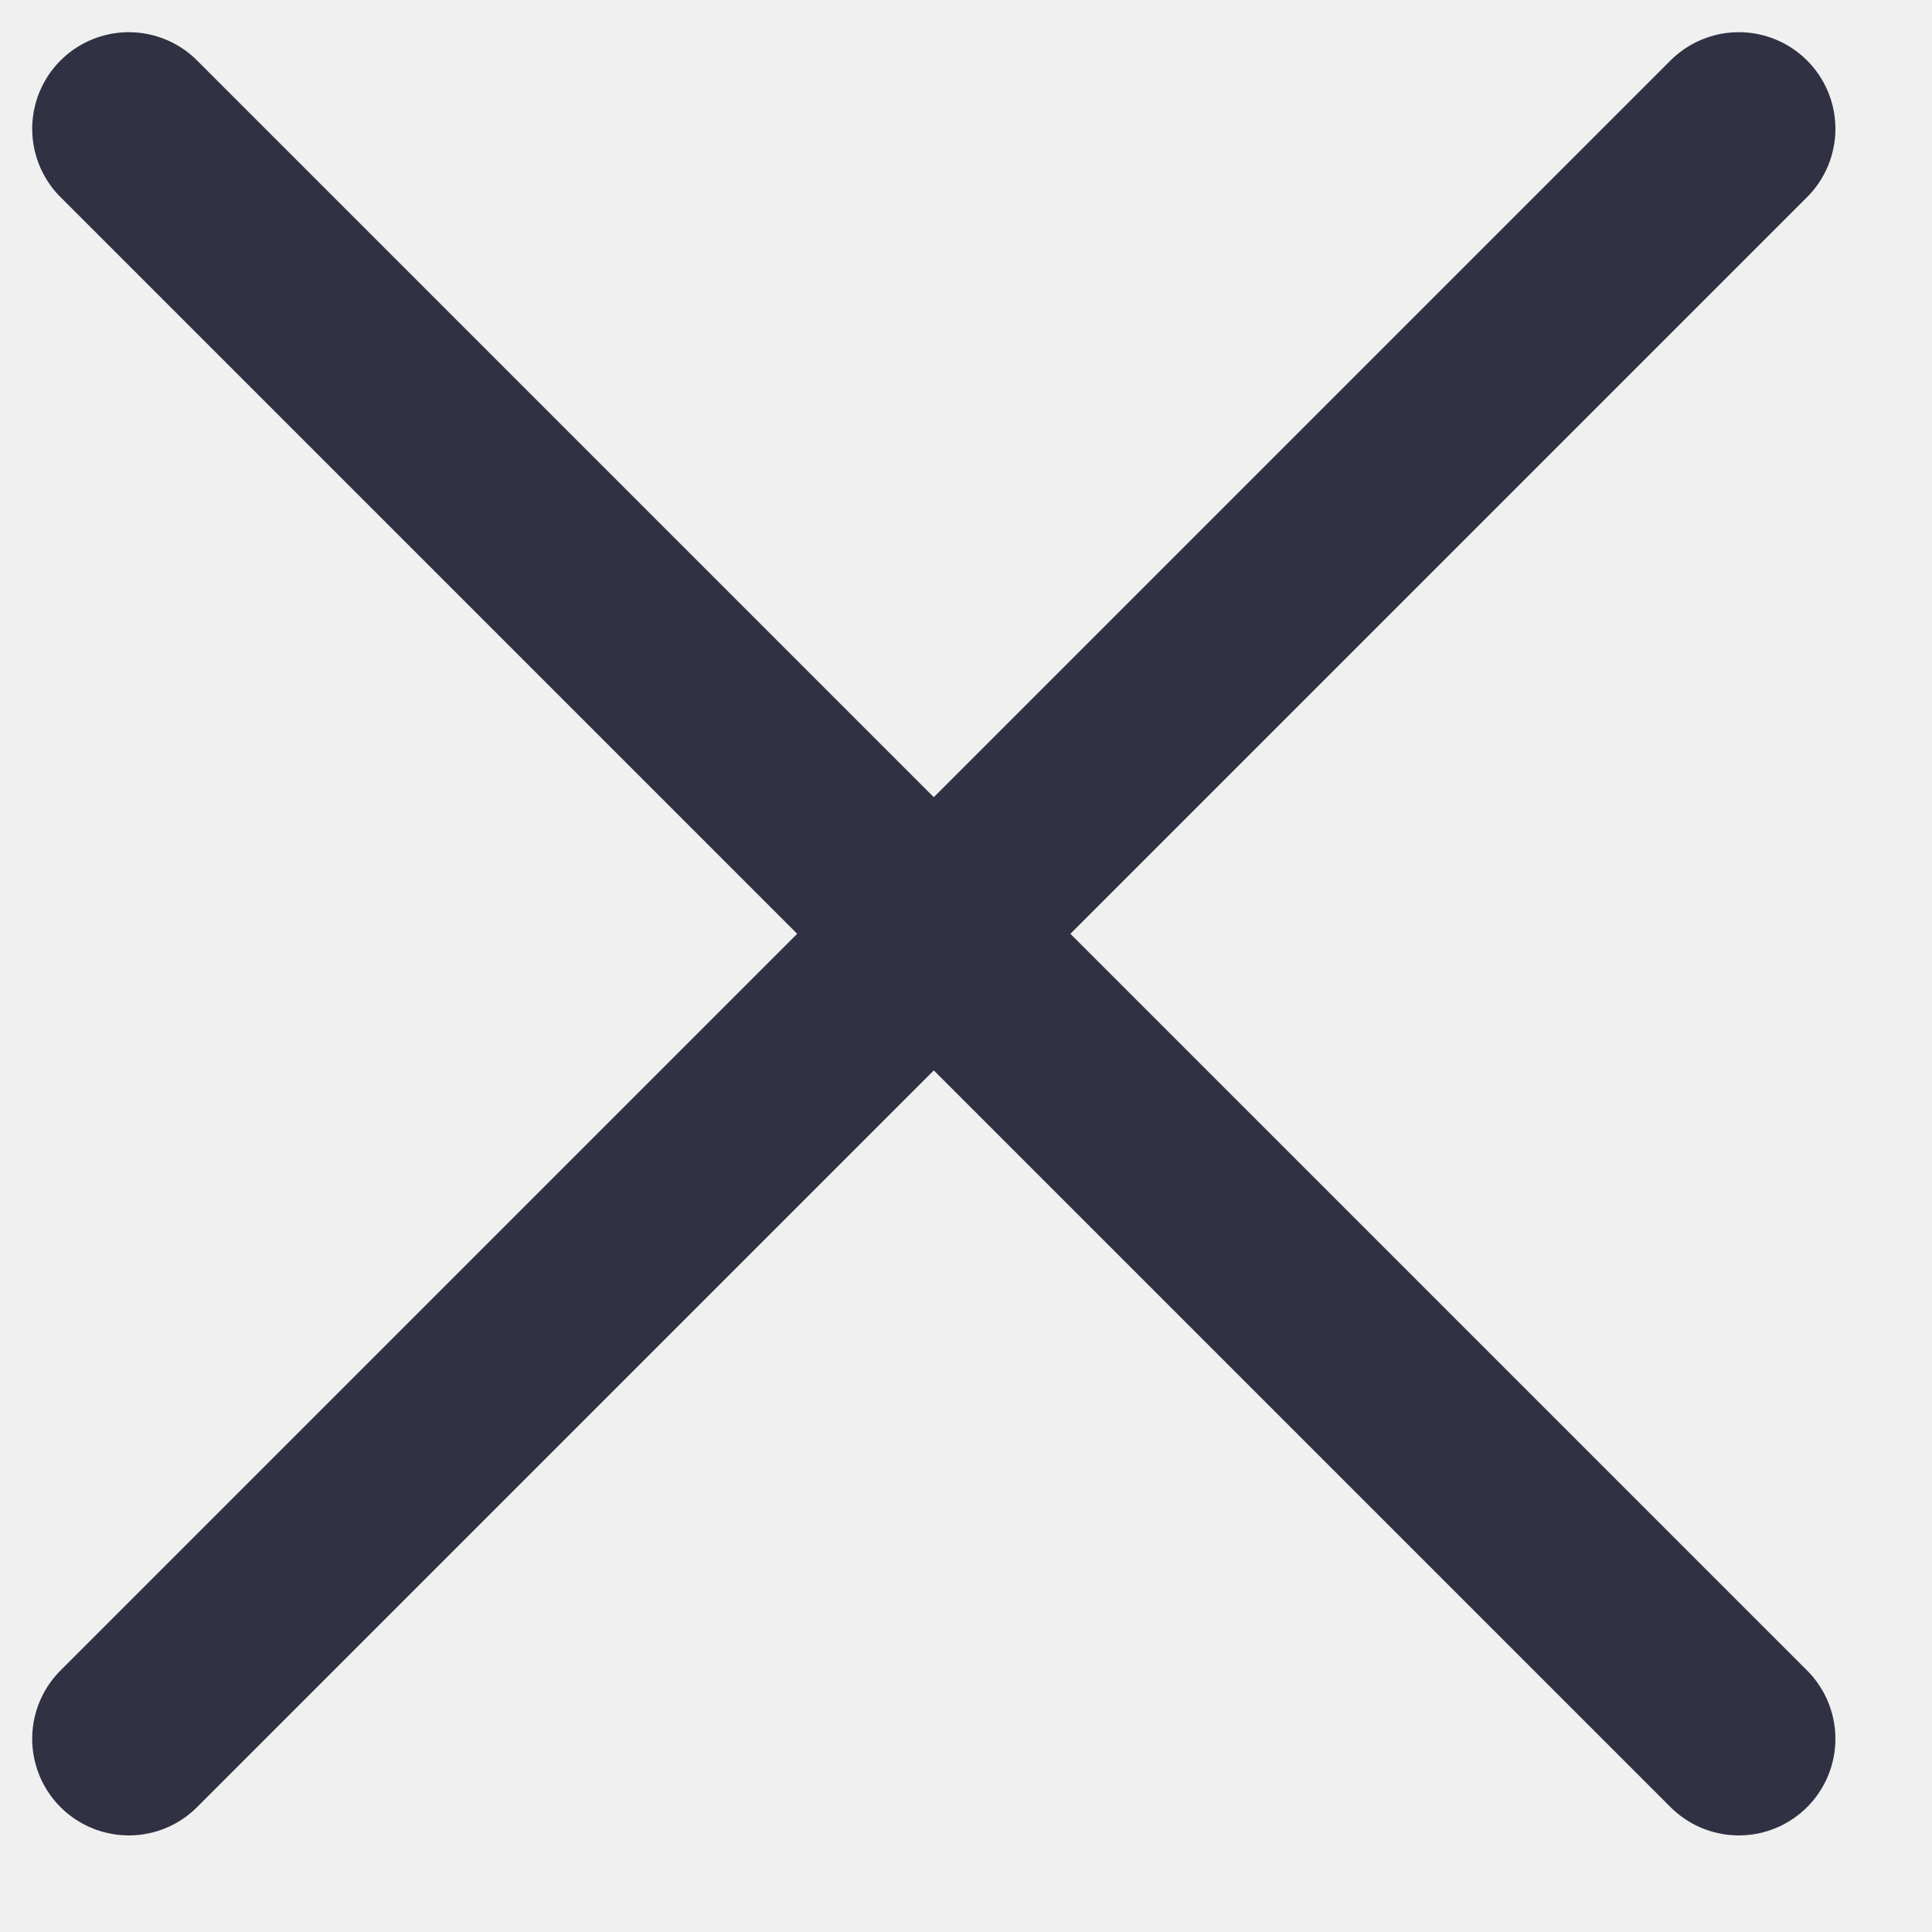
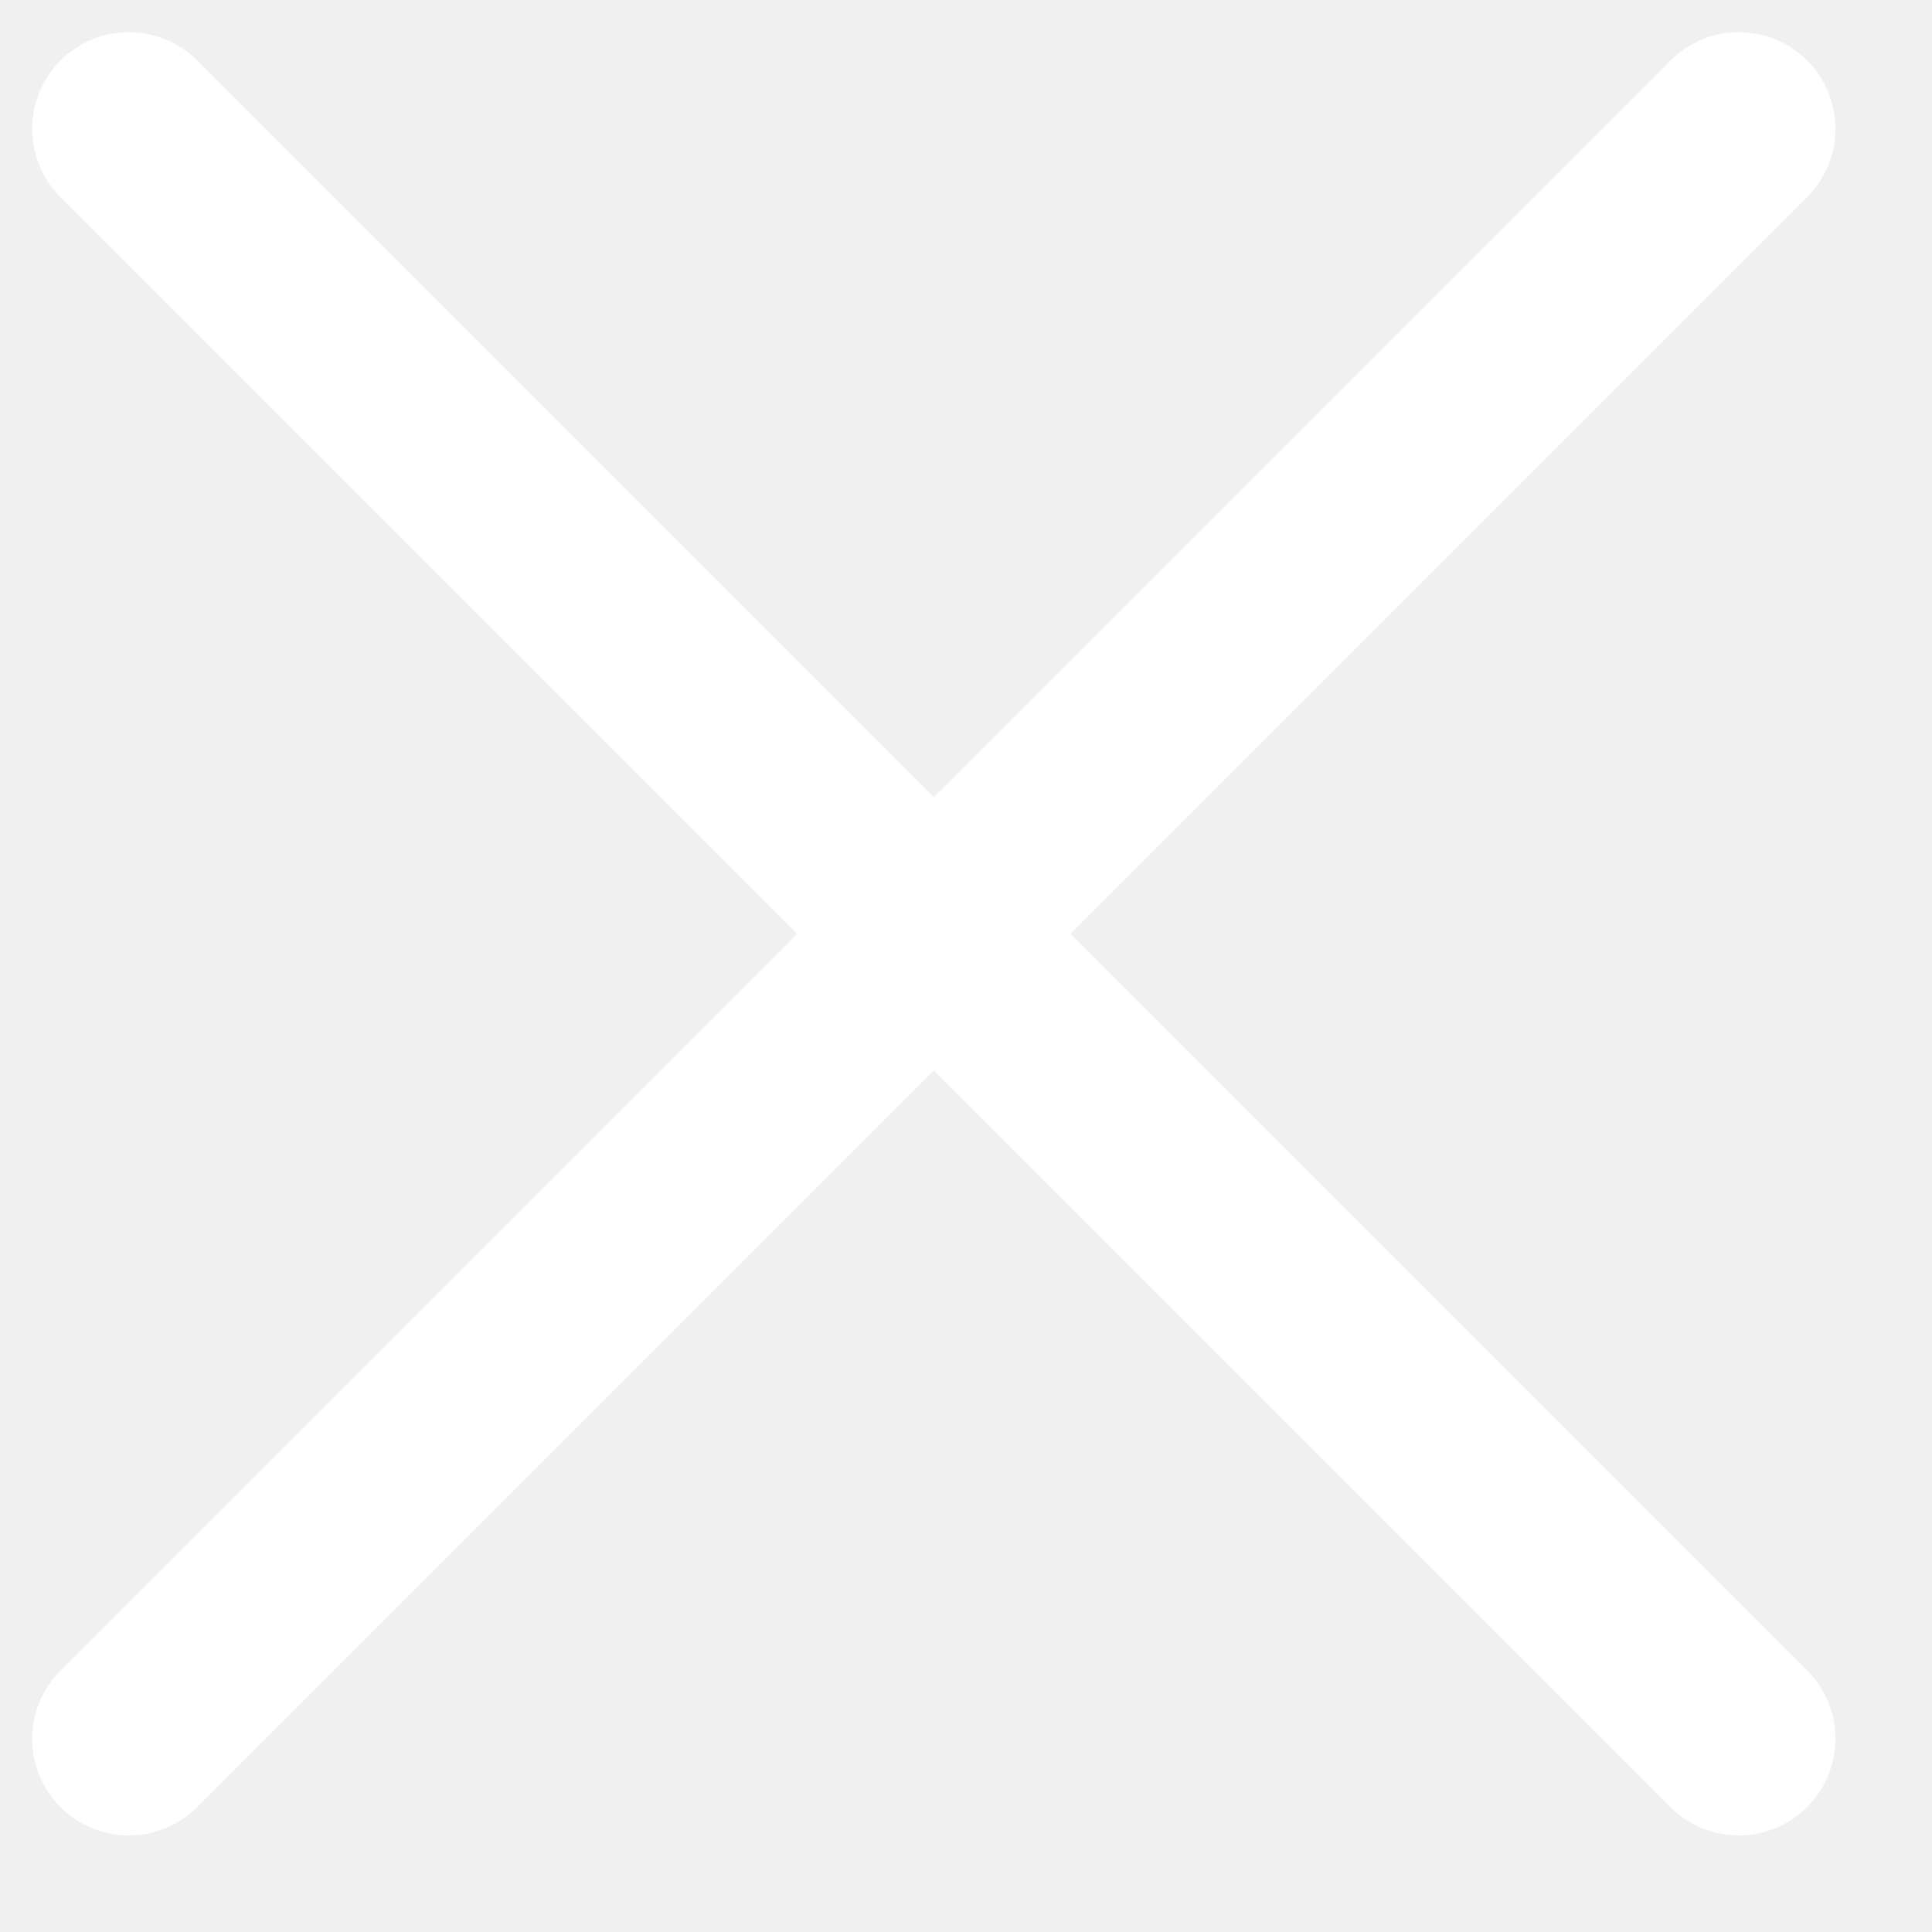
<svg xmlns="http://www.w3.org/2000/svg" width="15" height="15" viewBox="0 0 15 15" fill="none">
-   <path d="M1 1L7.25 7.25L13.5 1" stroke="#313144" stroke-width="1.5" stroke-linecap="round" stroke-linejoin="round" />
-   <path d="M13.5 13.5L7.25 7.25L1 13.5" stroke="#313144" stroke-width="1.5" stroke-linecap="round" stroke-linejoin="round" />
+   <path d="M1 1L7.25 7.25L13.5 1" stroke="#ffffff" stroke-width="1.5" stroke-linecap="round" stroke-linejoin="round" />
+   <path d="M13.5 13.5L7.25 7.25L1 13.5" stroke="#ffffff" stroke-width="1.5" stroke-linecap="round" stroke-linejoin="round" />
</svg>
